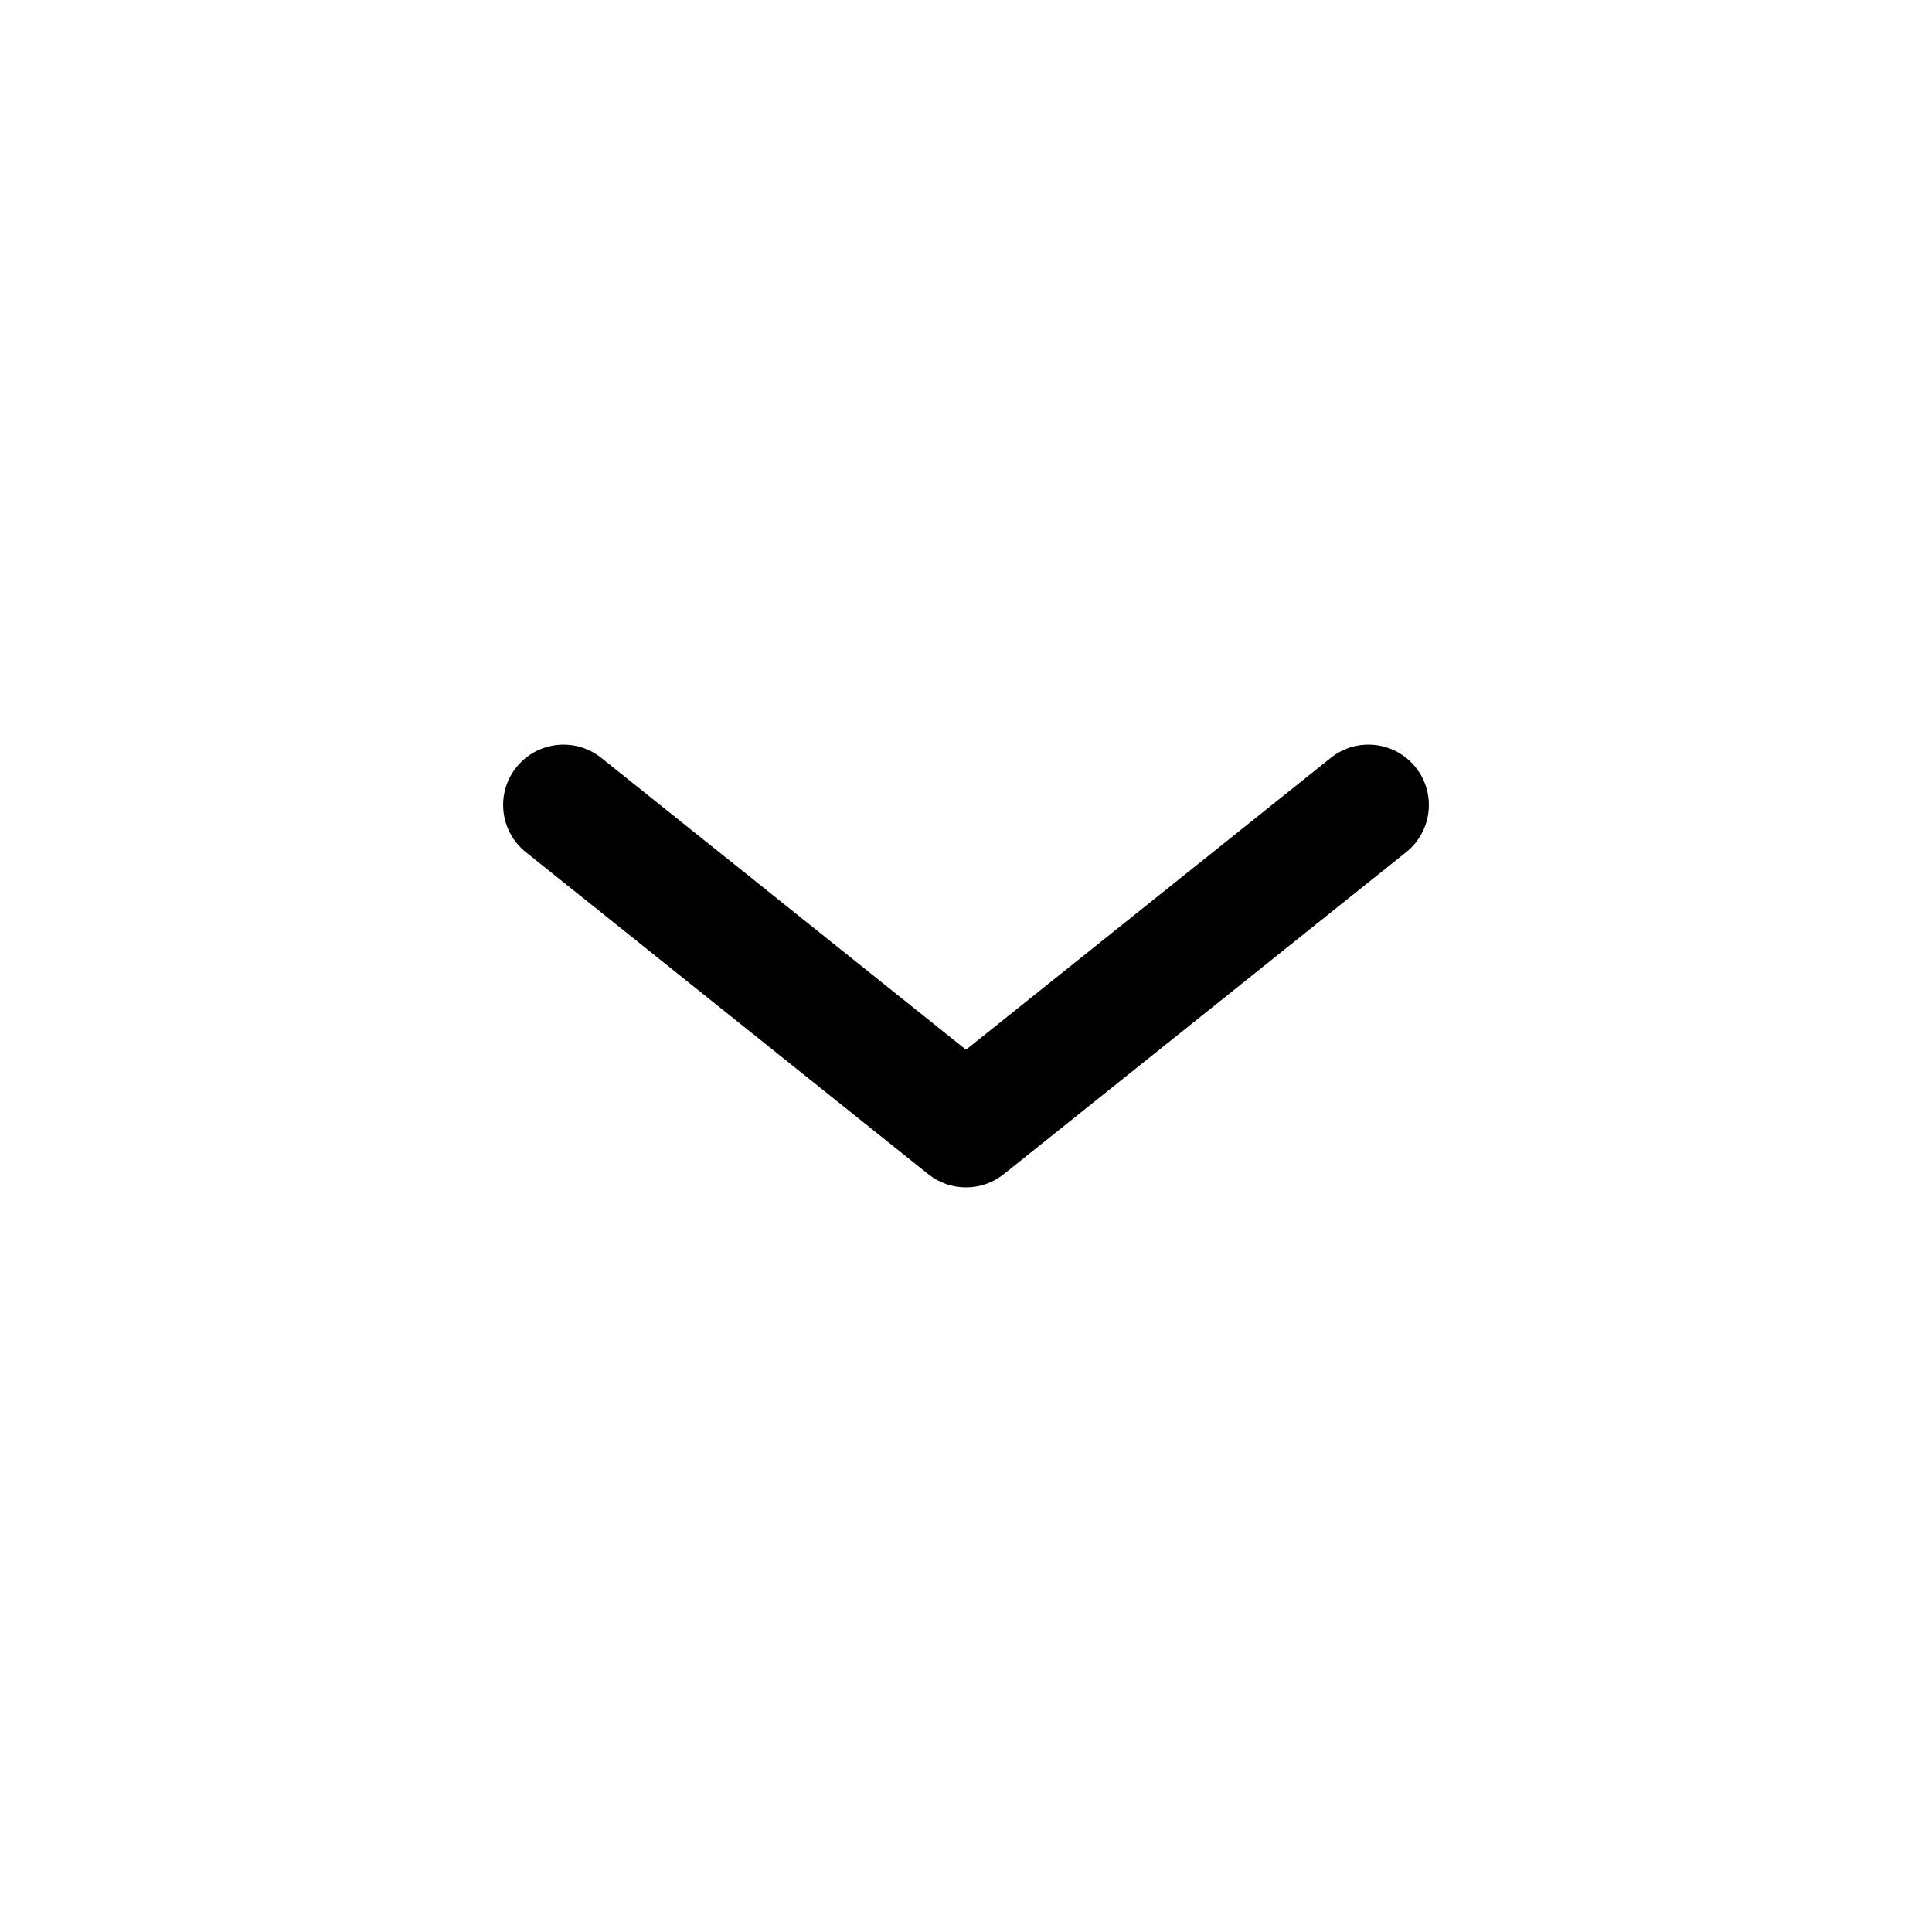
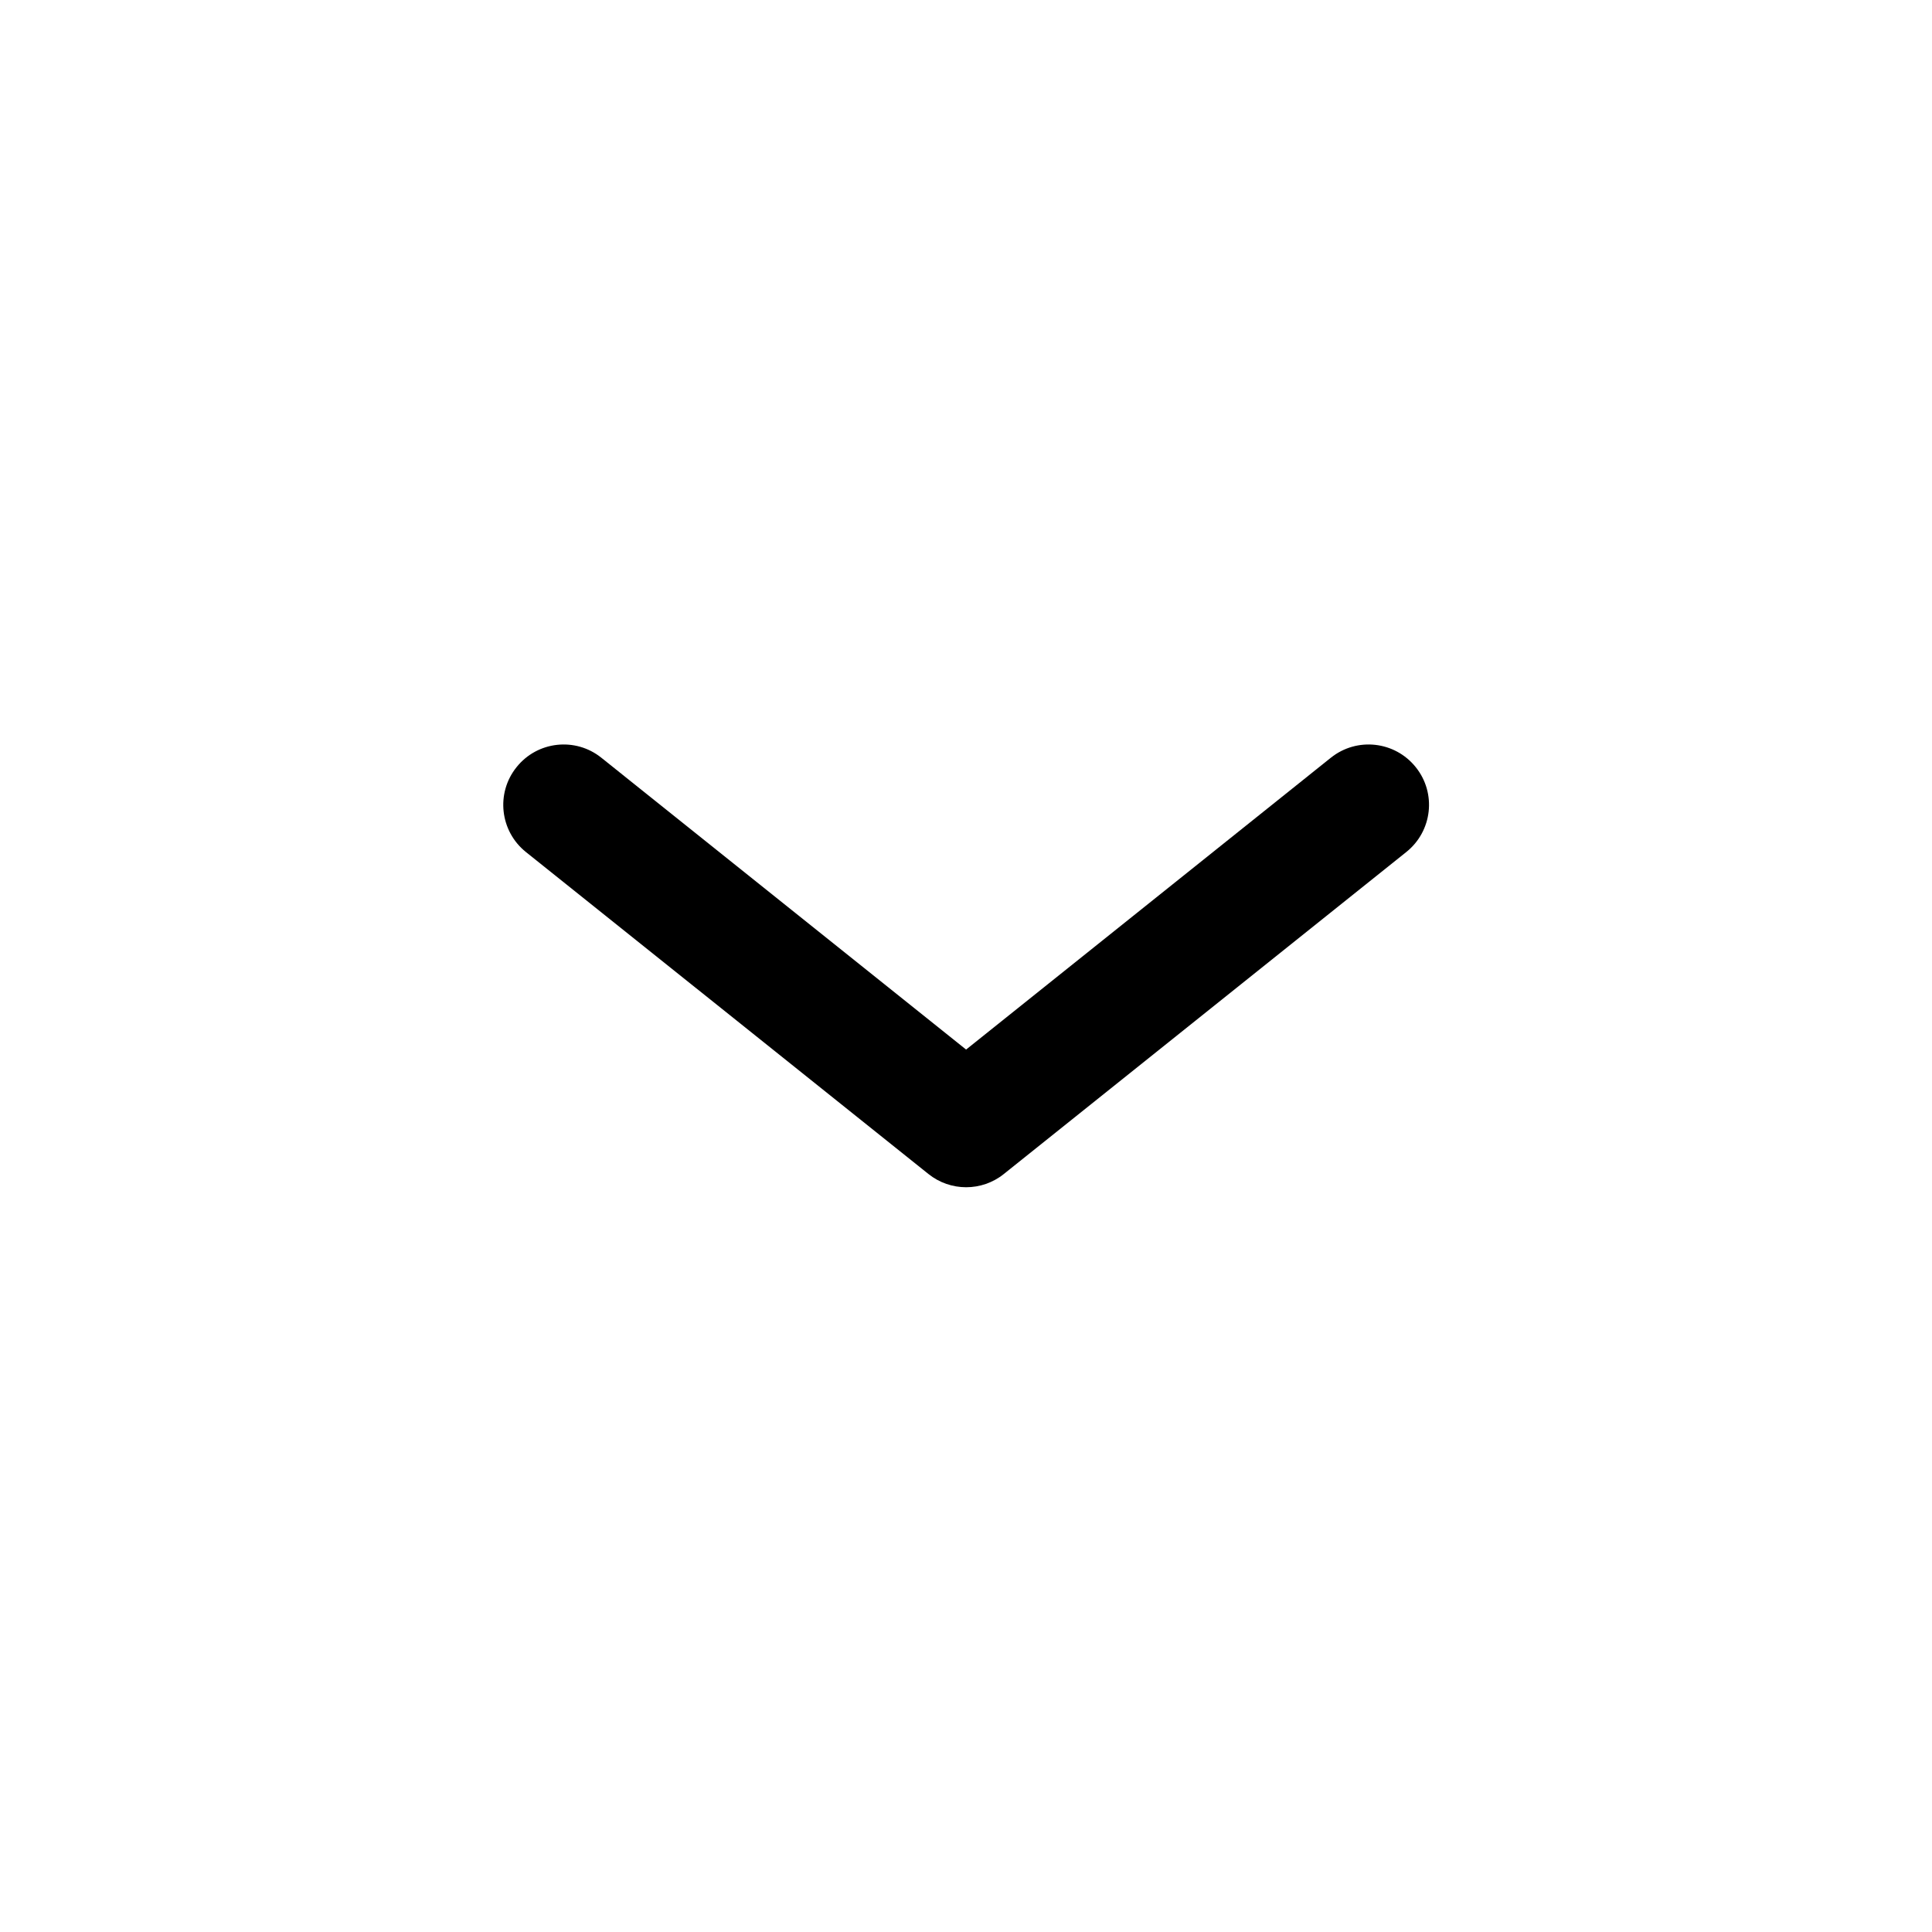
- <svg xmlns="http://www.w3.org/2000/svg" width="24" height="24" viewBox="0 0 24 24" fill="currentColor">
-   <path fill-rule="evenodd" clip-rule="evenodd" d="M6.414 9.532C6.673 9.208 7.145 9.156 7.469 9.414L12 13.04L16.532 9.414C16.855 9.156 17.327 9.208 17.586 9.532C17.844 9.855 17.792 10.327 17.468 10.586L12.469 14.586C12.195 14.805 11.805 14.805 11.531 14.586L6.532 10.586C6.208 10.327 6.156 9.855 6.414 9.532Z" fill="currentColor" />
+ <svg xmlns="http://www.w3.org/2000/svg" width="20" height="20" viewBox="0 0 20 20" fill="none">
+   <path fill-rule="evenodd" clip-rule="evenodd" d="M14.656 7.942C14.44 7.672 14.047 7.628 13.777 7.844L10.001 10.865L6.225 7.844C5.956 7.628 5.562 7.672 5.347 7.942C5.131 8.211 5.175 8.604 5.444 8.82L9.611 12.153C9.839 12.336 10.164 12.336 10.392 12.153L14.558 8.82C14.828 8.604 14.872 8.211 14.656 7.942Z" fill="currentColor" />
</svg>
